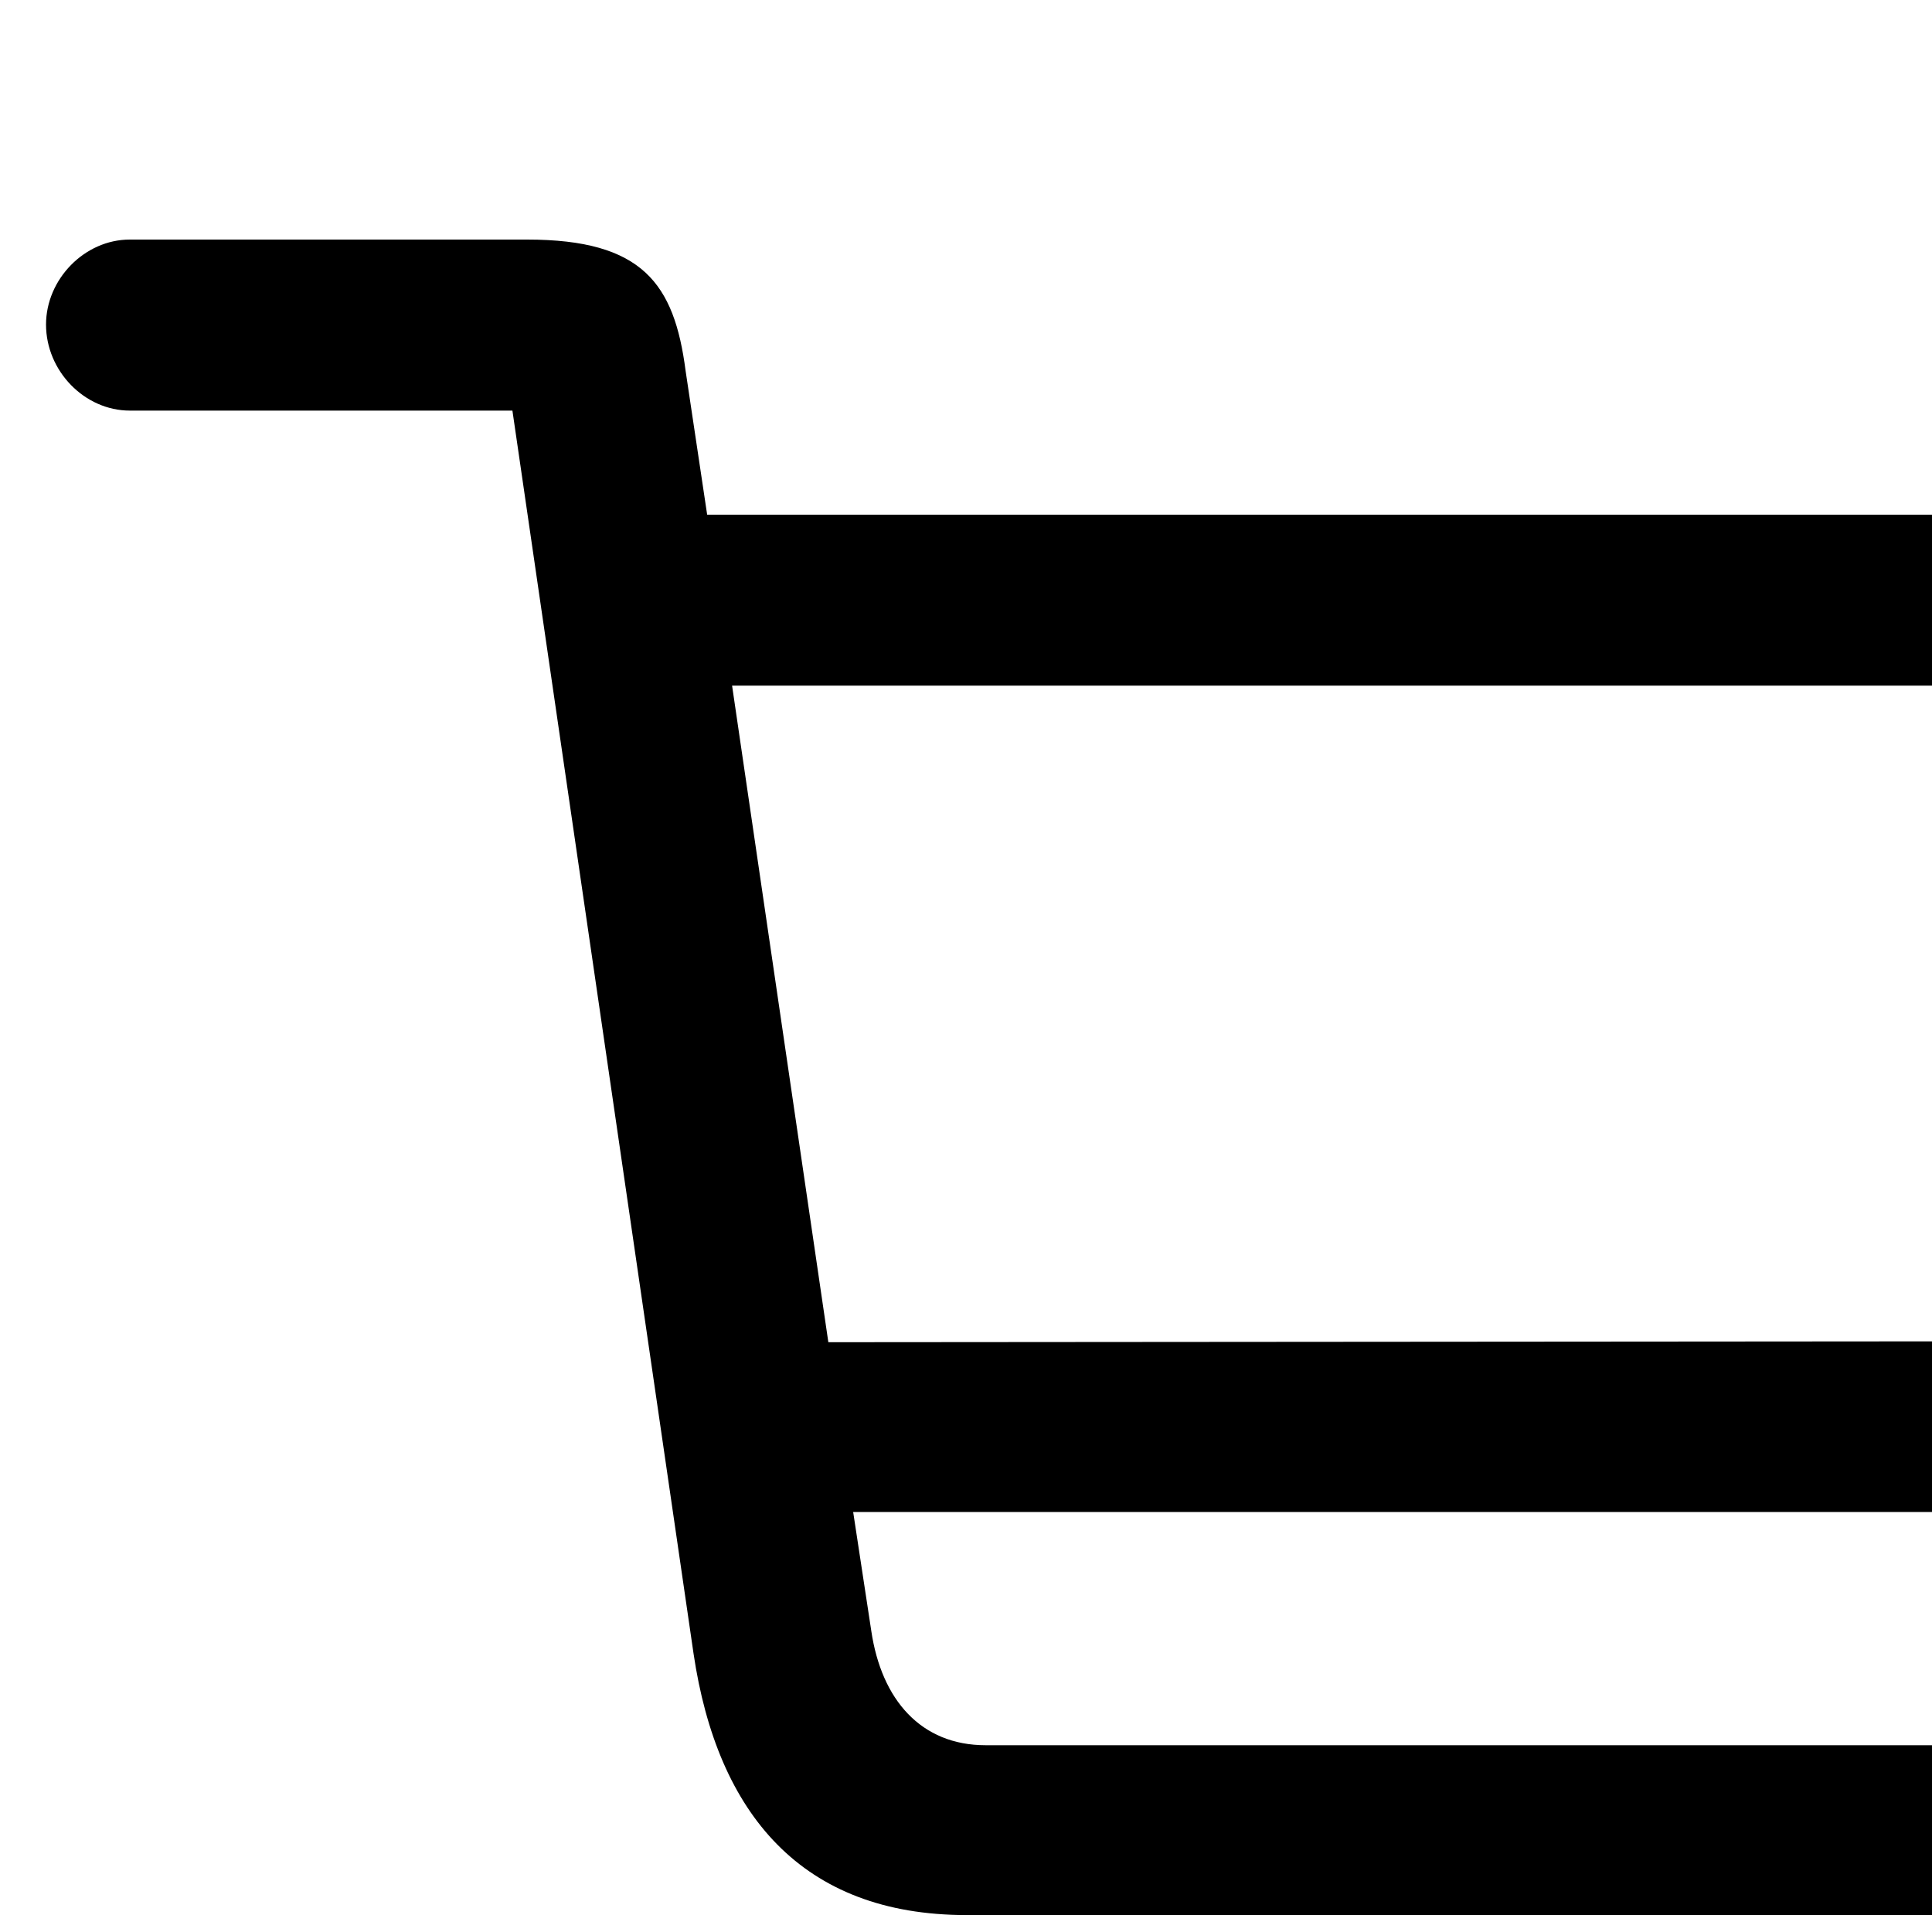
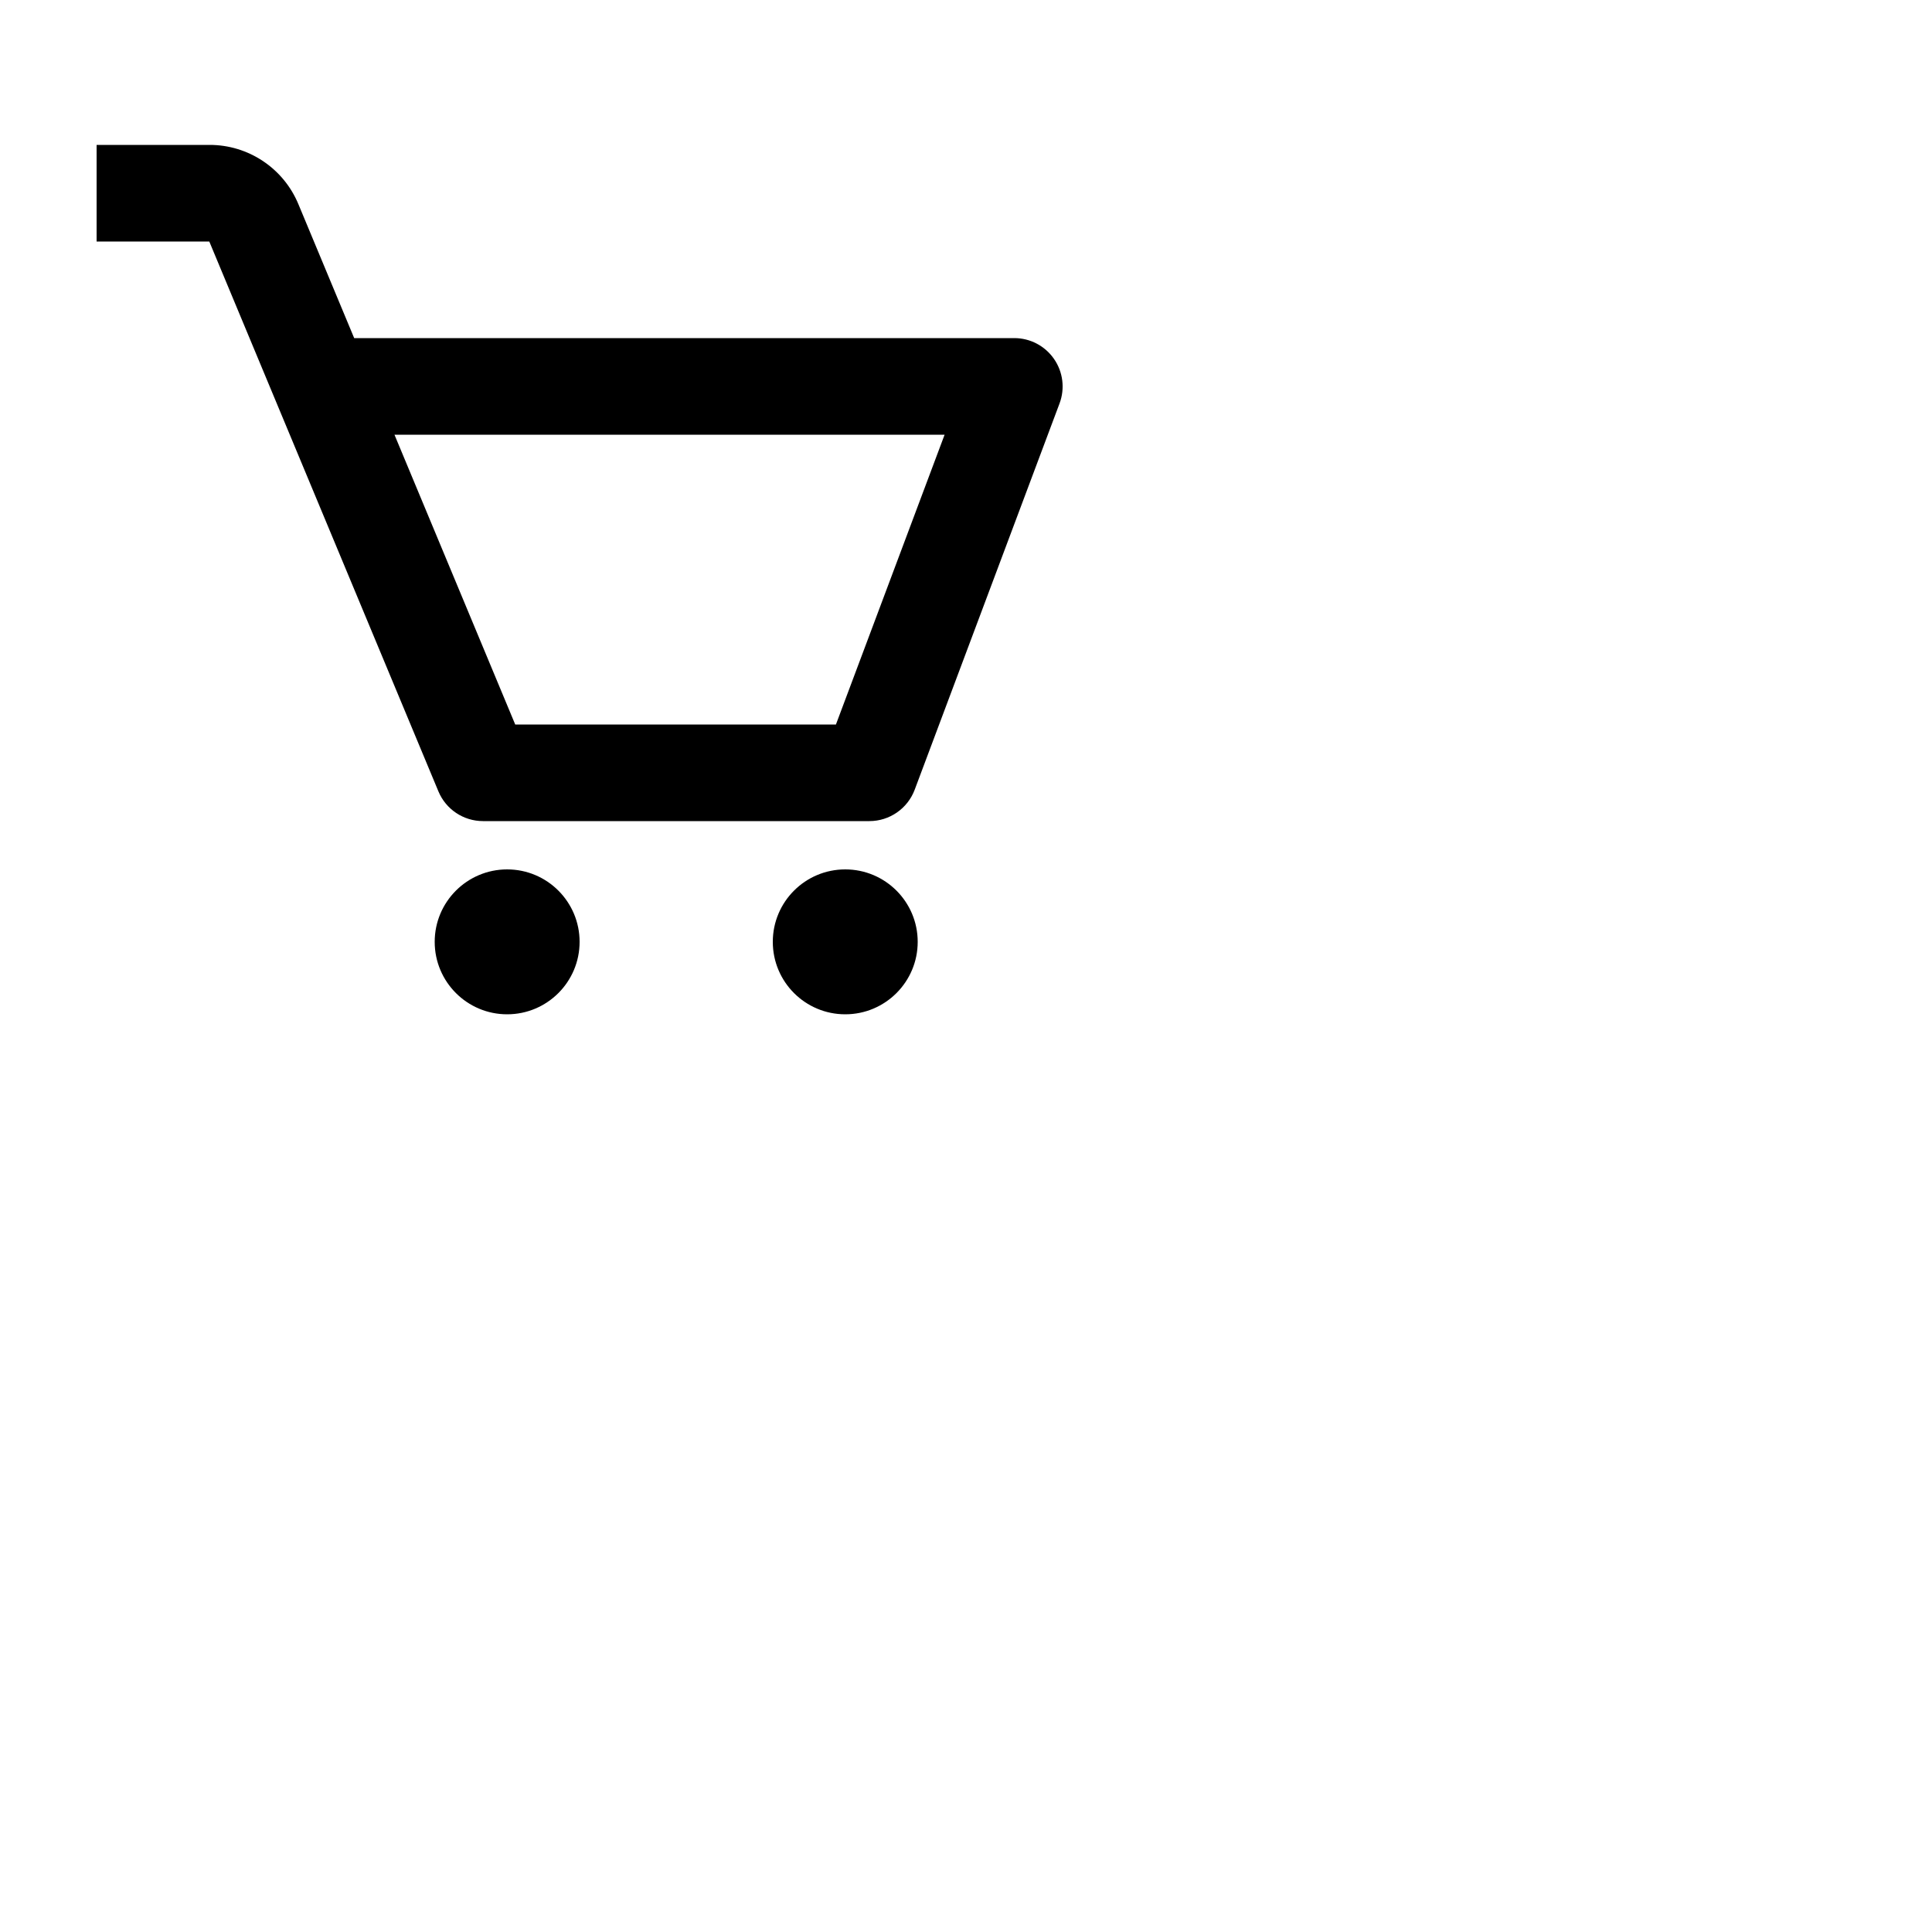
- <svg xmlns="http://www.w3.org/2000/svg" fill="none" class="icon icon-cart-empty" viewBox="0 0 40 40">
-   <path fill="currentColor" fill-rule="evenodd" d="M20.008 39.649H47.36c.913 0 1.71-.75 1.71-1.758s-.797-1.758-1.71-1.758H20.406c-1.336 0-2.156-.938-2.367-2.367l-.375-2.461h29.742c3.422 0 5.18-2.11 5.672-5.461l1.875-12.399a7 7 0 0 0 .094-.89c0-1.125-.844-1.899-2.133-1.899H14.641l-.446-2.976c-.234-1.805-.89-2.72-3.28-2.72H2.687c-.937 0-1.734.822-1.734 1.76c0 .96.797 1.781 1.735 1.781h7.921l3.75 25.734c.493 3.328 2.25 5.414 5.649 5.414m31.054-25.454L49.4 25.422c-.188 1.453-.961 2.344-2.344 2.344l-29.906.023l-1.993-13.594ZM21.86 51.04a3.766 3.766 0 0 0 3.797-3.797a3.78 3.78 0 0 0-3.797-3.797c-2.132 0-3.82 1.688-3.82 3.797c0 2.133 1.688 3.797 3.82 3.797m21.914 0c2.133 0 3.82-1.664 3.82-3.797c0-2.11-1.687-3.797-3.82-3.797c-2.109 0-3.82 1.688-3.82 3.797c0 2.133 1.711 3.797 3.82 3.797" />
+ <svg xmlns="http://www.w3.org/2000/svg" fill="none" class="icon icon-cart" viewBox="0 0 40 40">
+   <path fill="currentColor" fill-rule="evenodd" d="M21.822 7.431A1 1 0 0 0 21 7H7.333L6.179 4.23A1.99 1.99 0 0 0 4.333 3H2v2h2.333l4.744 11.385A1 1 0 0 0 10 17h8c.417 0 .79-.259.937-.648l3-8a1 1 0 0 0-.115-.921M17.307 15h-6.64l-2.5-6h11.39z" />
+   <circle cx="10.5" cy="19.5" r="1.5" fill="currentColor" />
+   <circle cx="17.5" cy="19.5" r="1.5" fill="currentColor" />
</svg>
